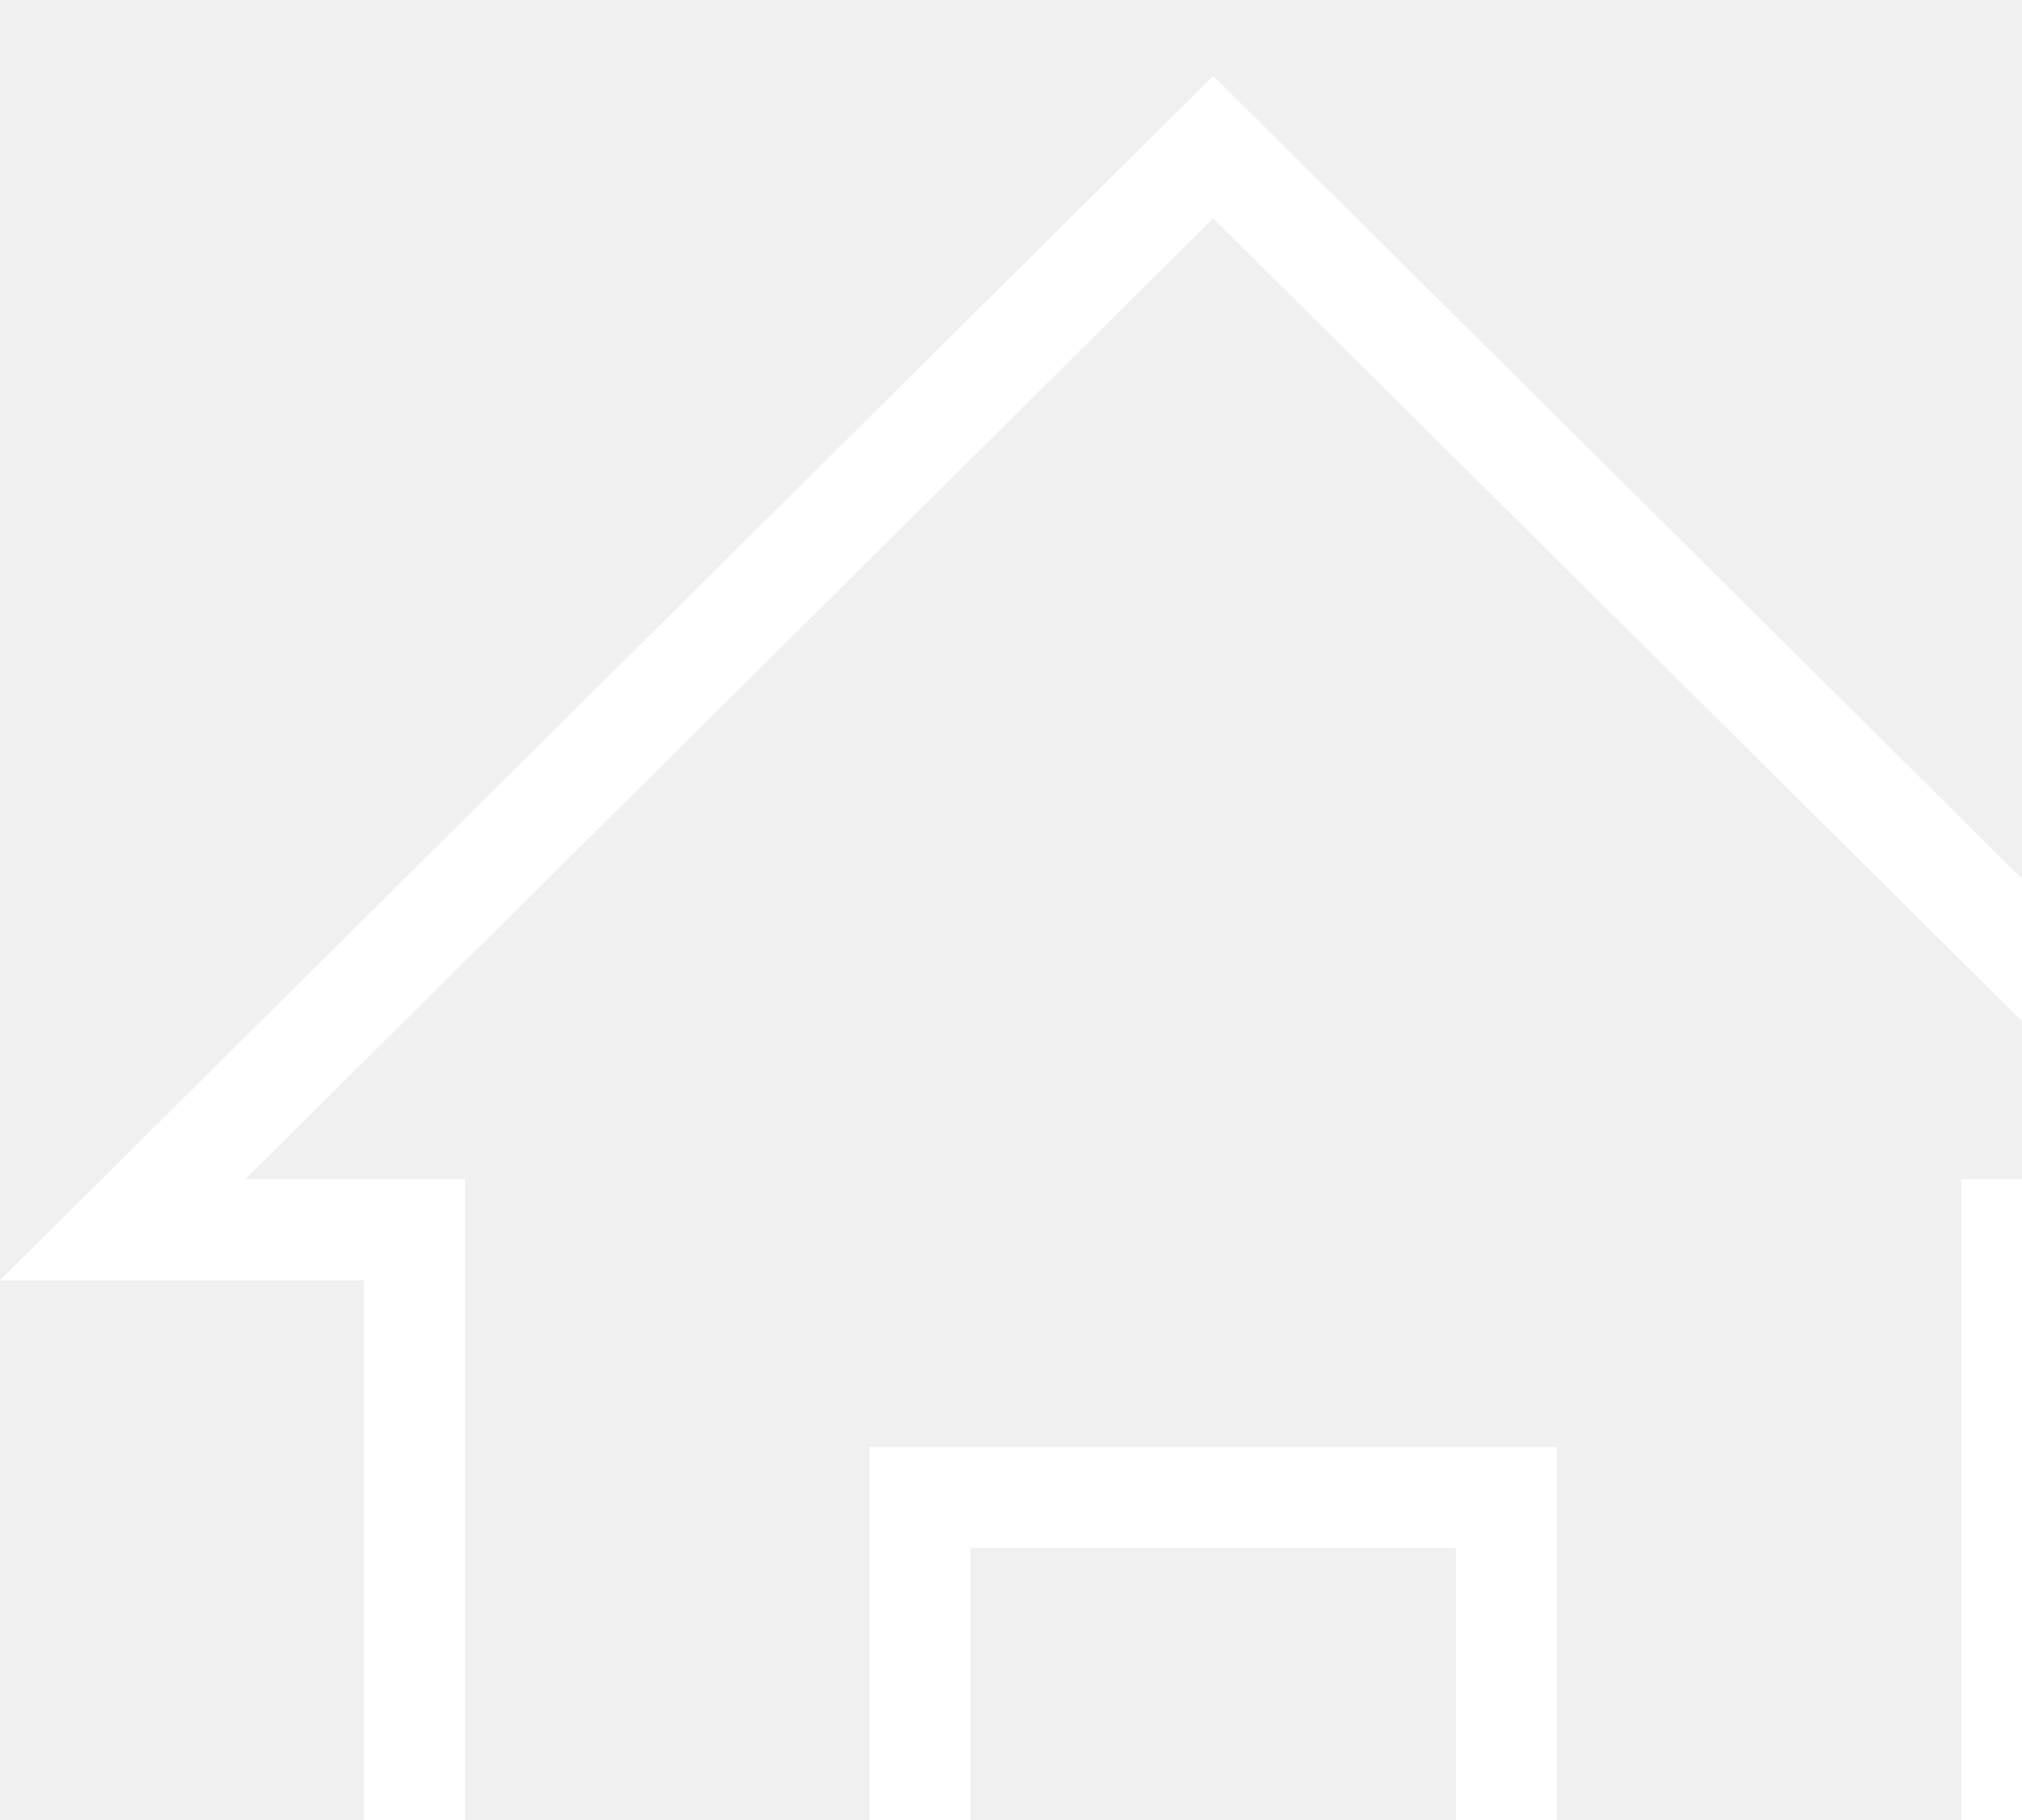
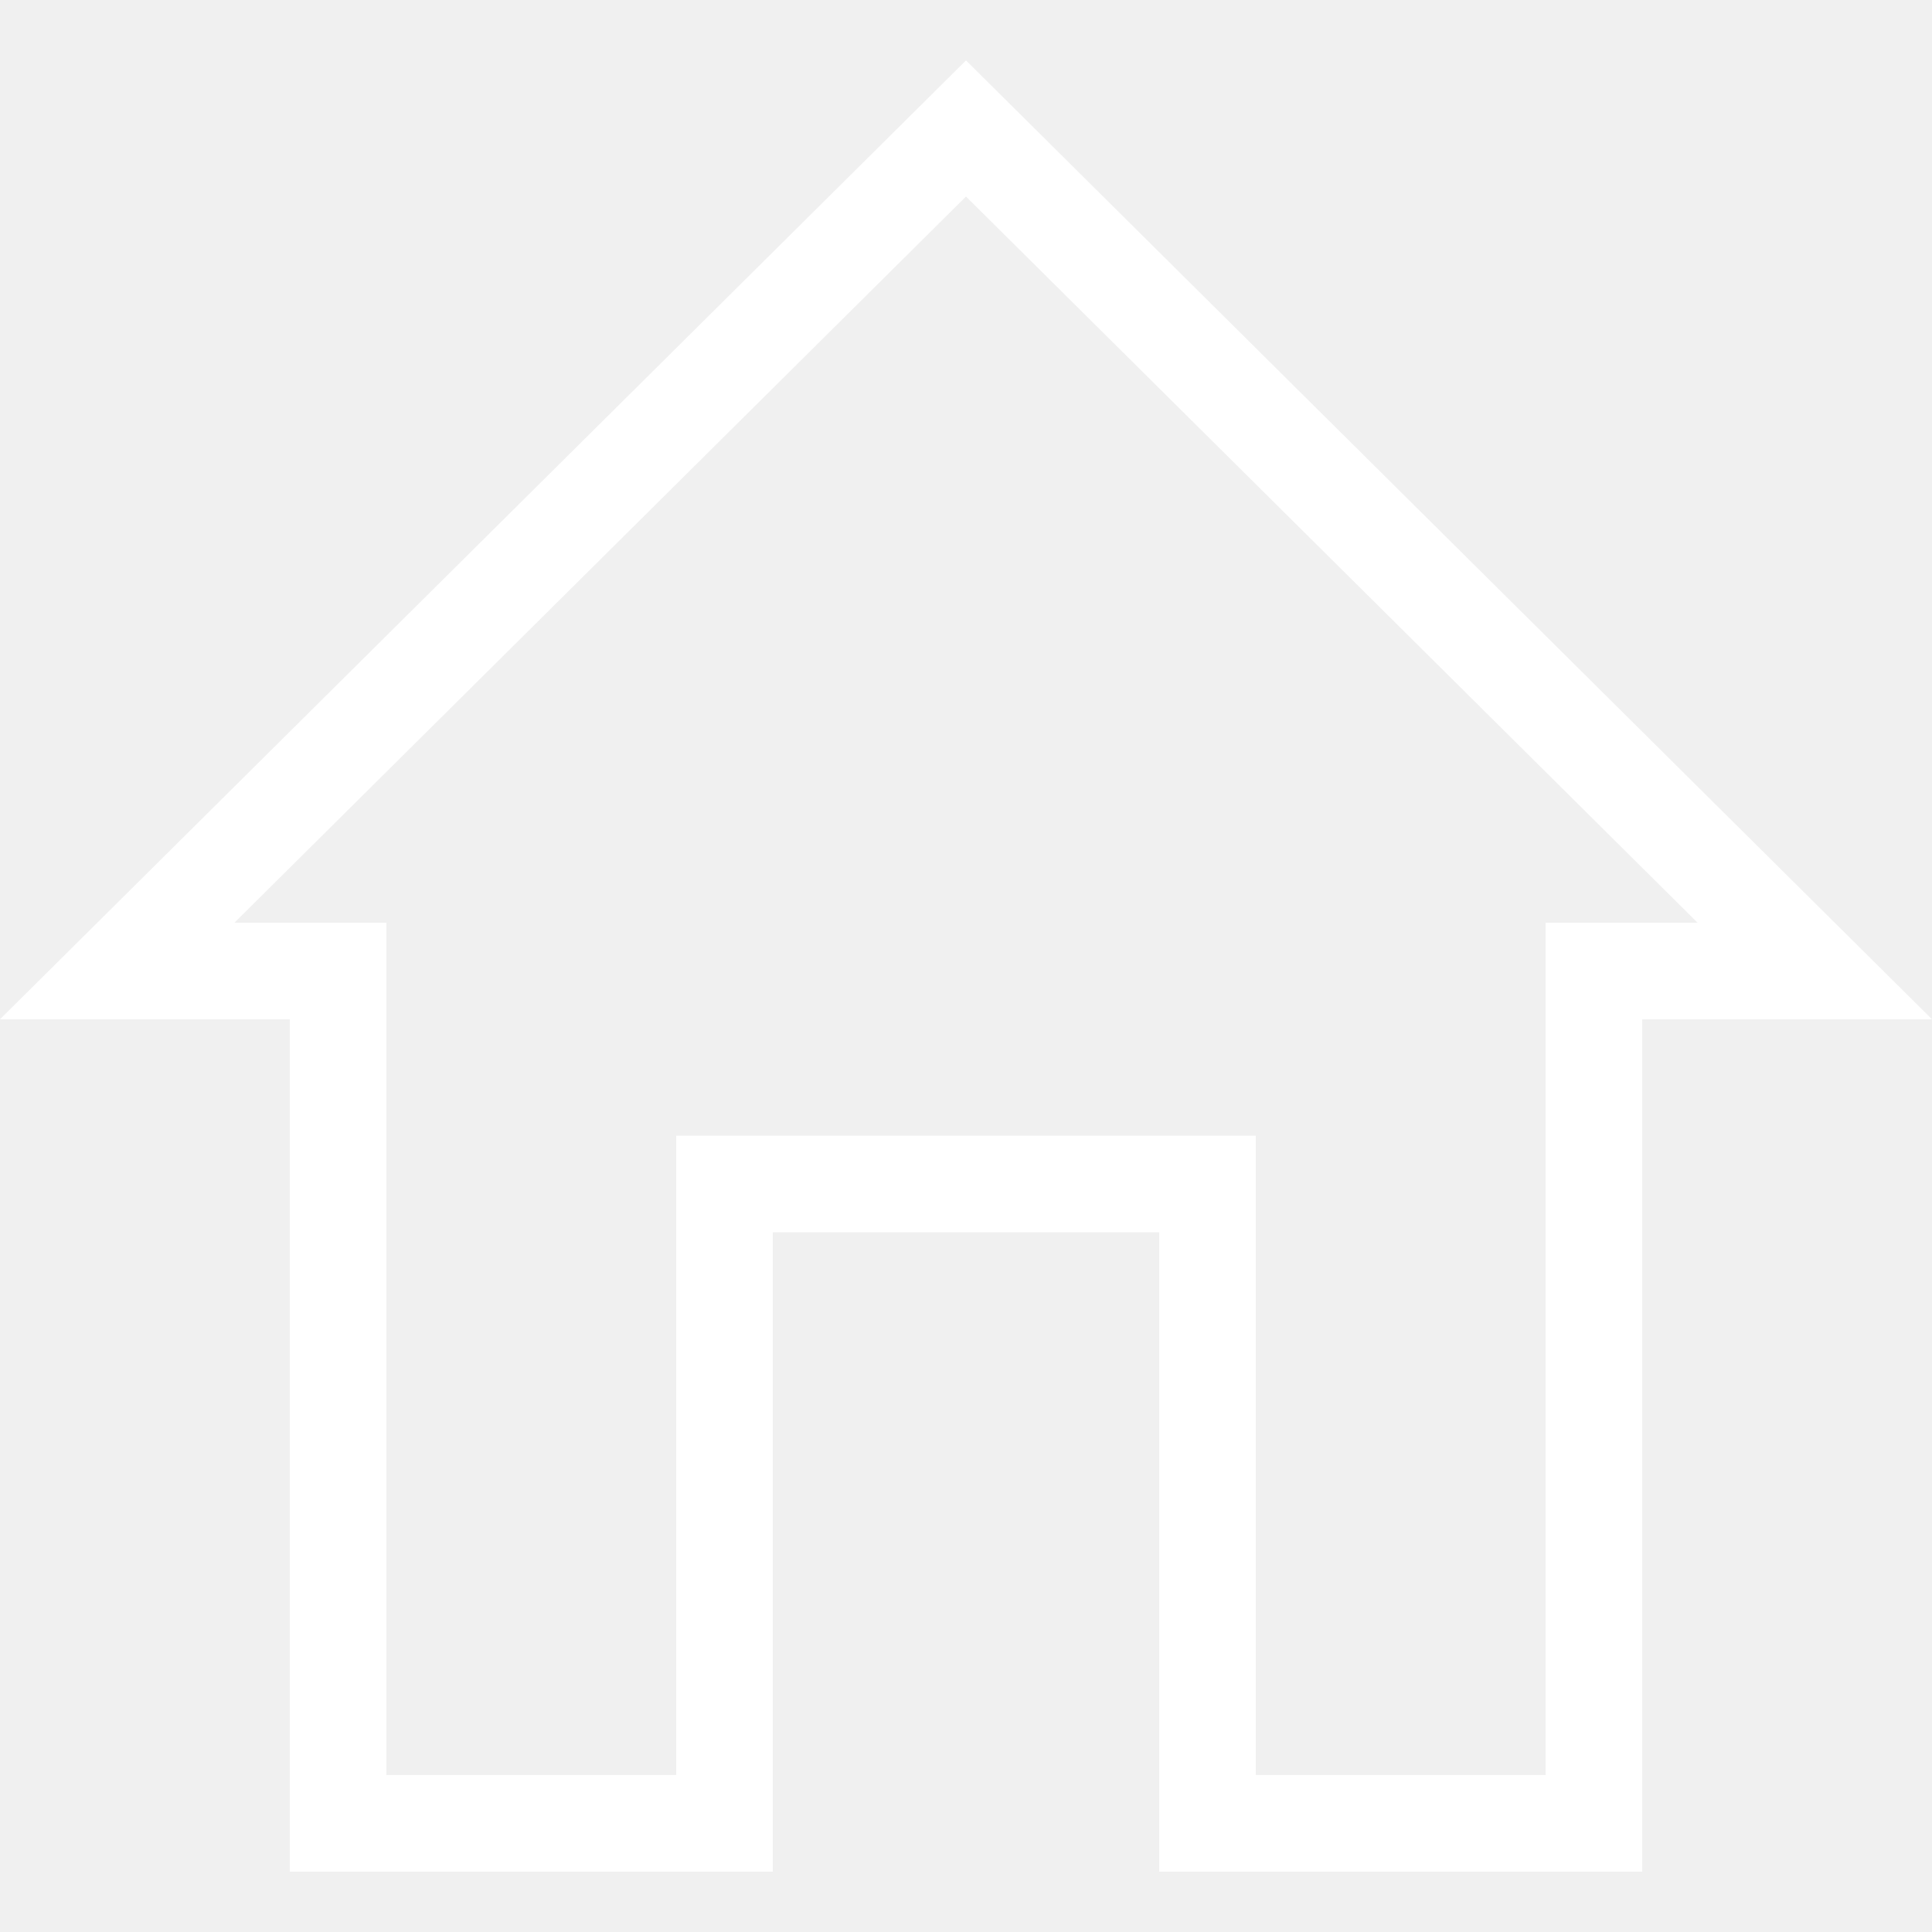
- <svg xmlns="http://www.w3.org/2000/svg" width="20" height="18" viewBox="0 0 20 18" fill="none">
-   <path d="M9.6 14.809H9.1V15.309V22.75H4.1V12.662V12.162H3.6H1.213L12 1.455L22.787 12.162H20.4H19.9V12.662V22.75H14.9V15.309V14.809H14.4H9.6Z" stroke="white" />
+ <svg xmlns="http://www.w3.org/2000/svg" width="20" height="20" viewBox="0 0 20 20" fill="none">
+   <path d="M8 12.257H7.5V12.757V18.875H3.5V10.552V10.052H3H1.213L10 1.33L18.787 10.052H17H16.5V10.552V18.875H12.5V12.757V12.257H12H8Z" stroke="white" />
</svg>
